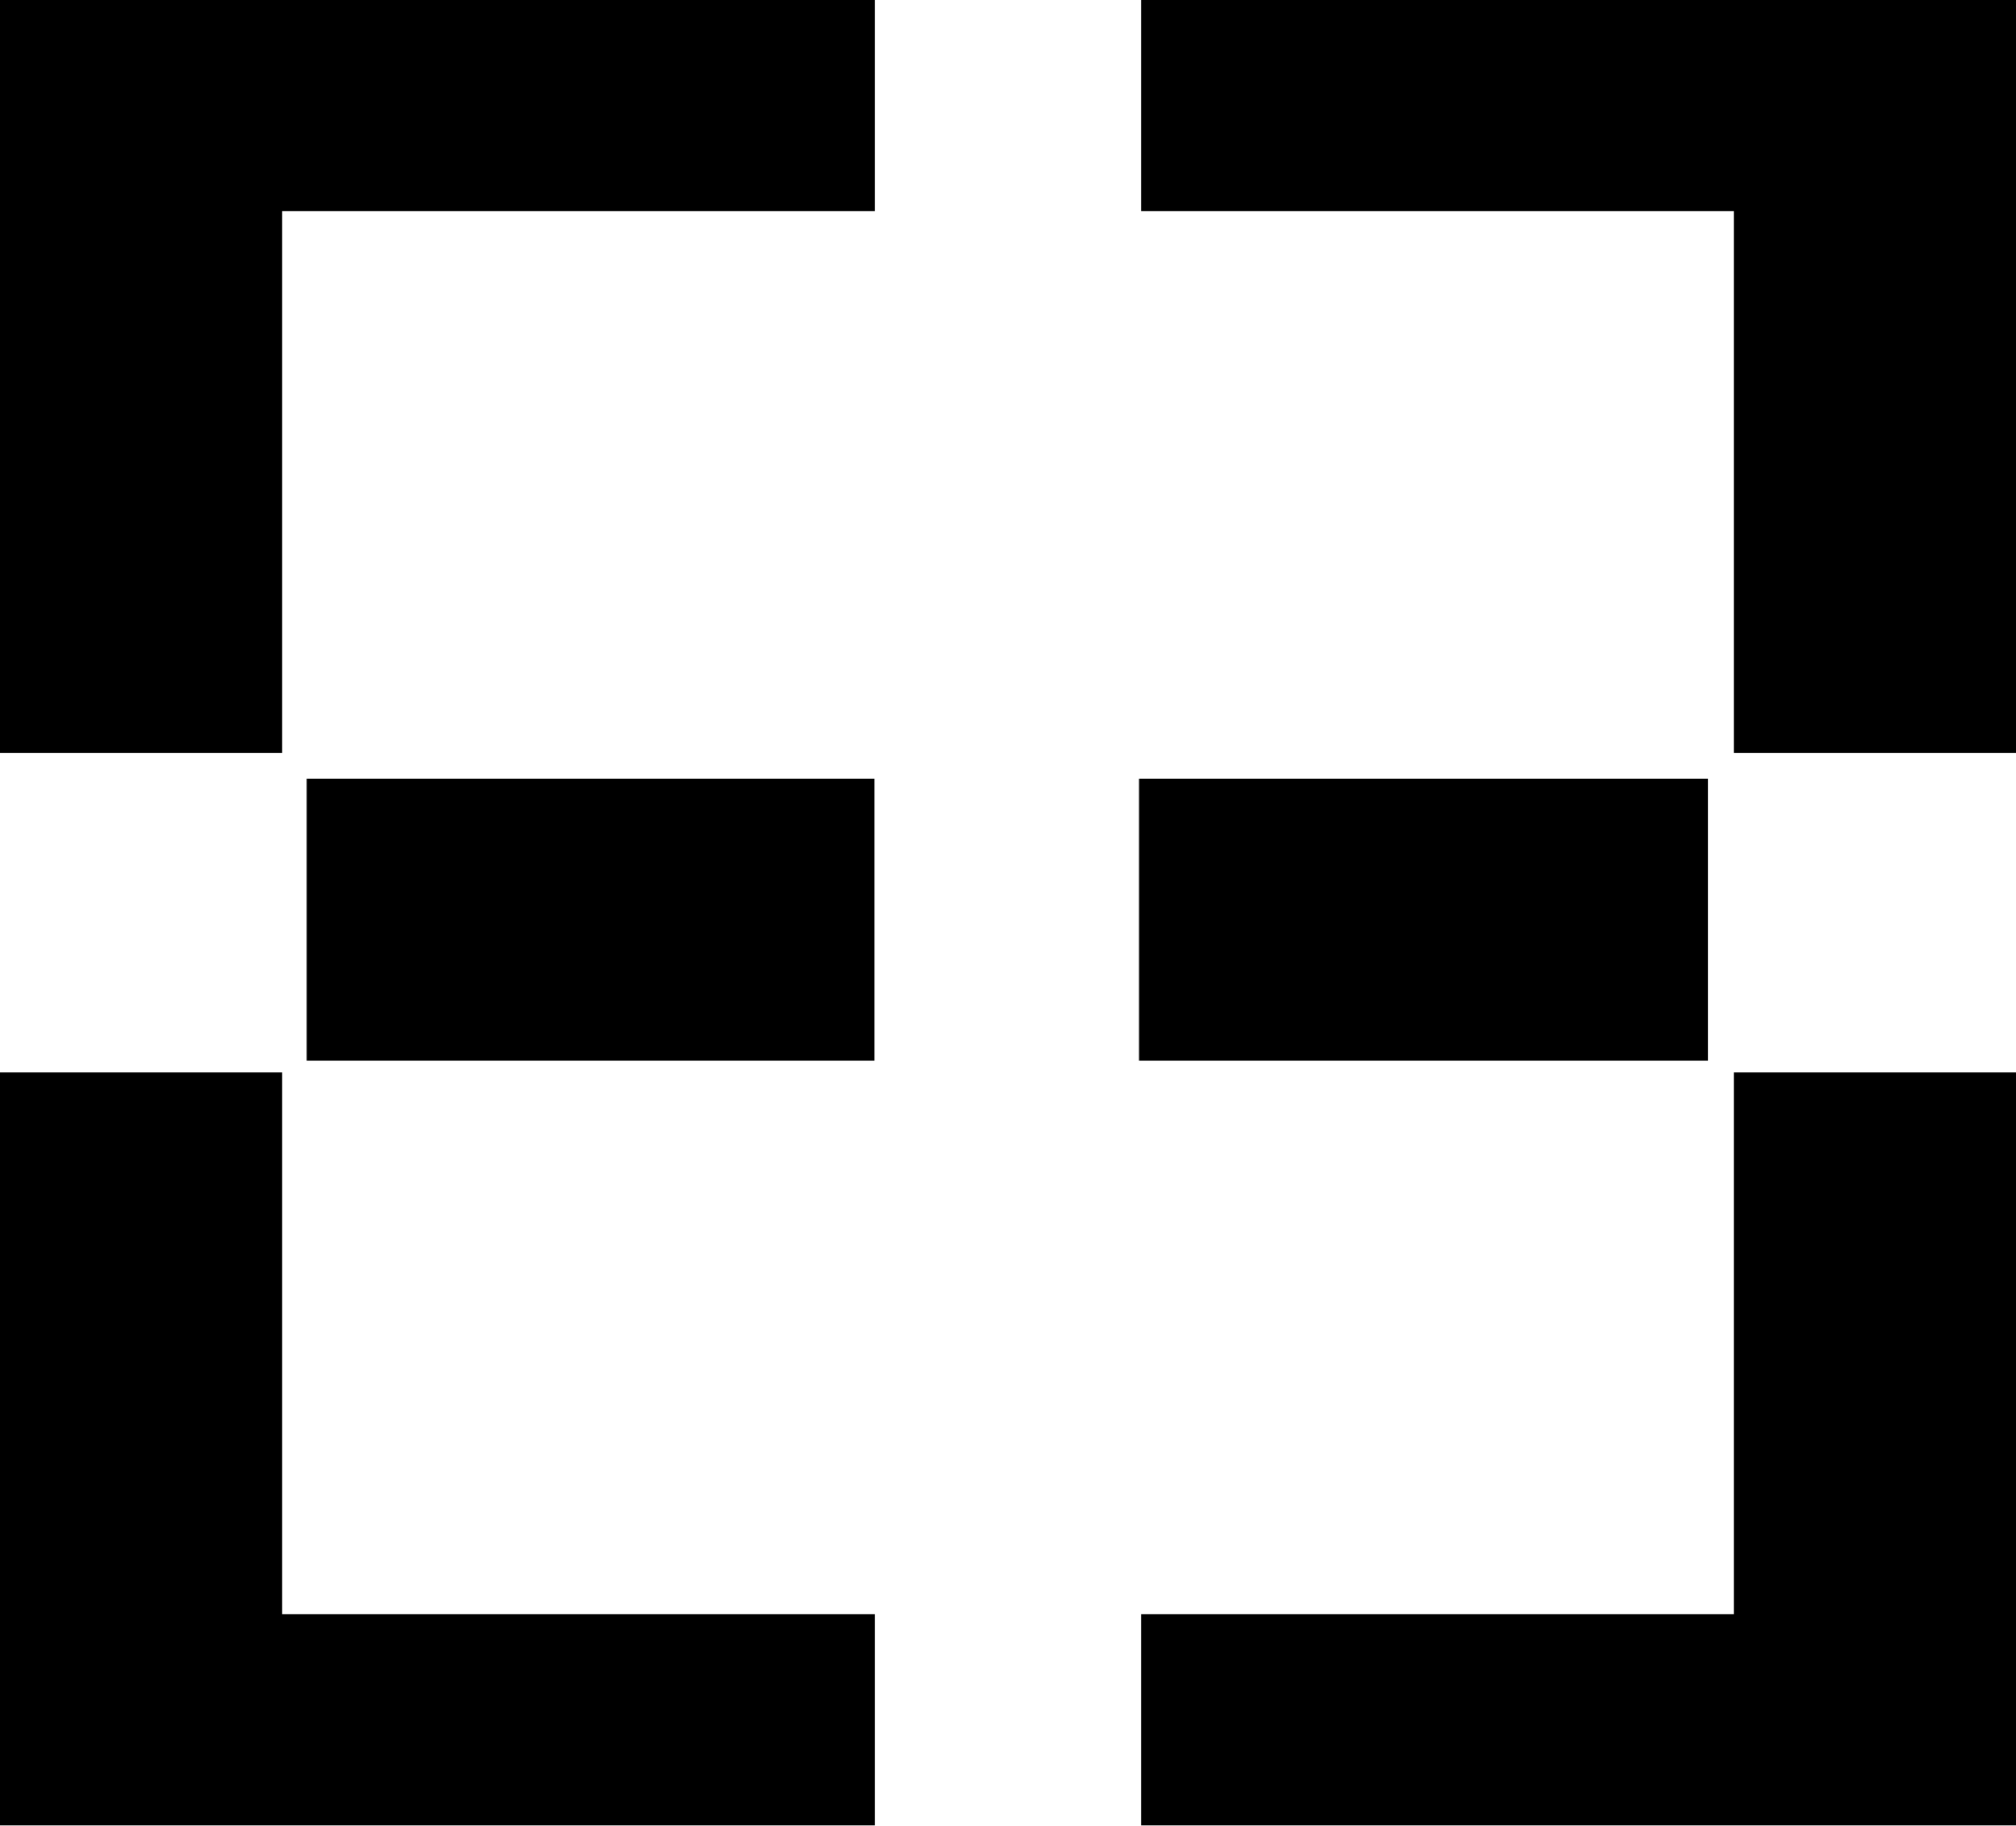
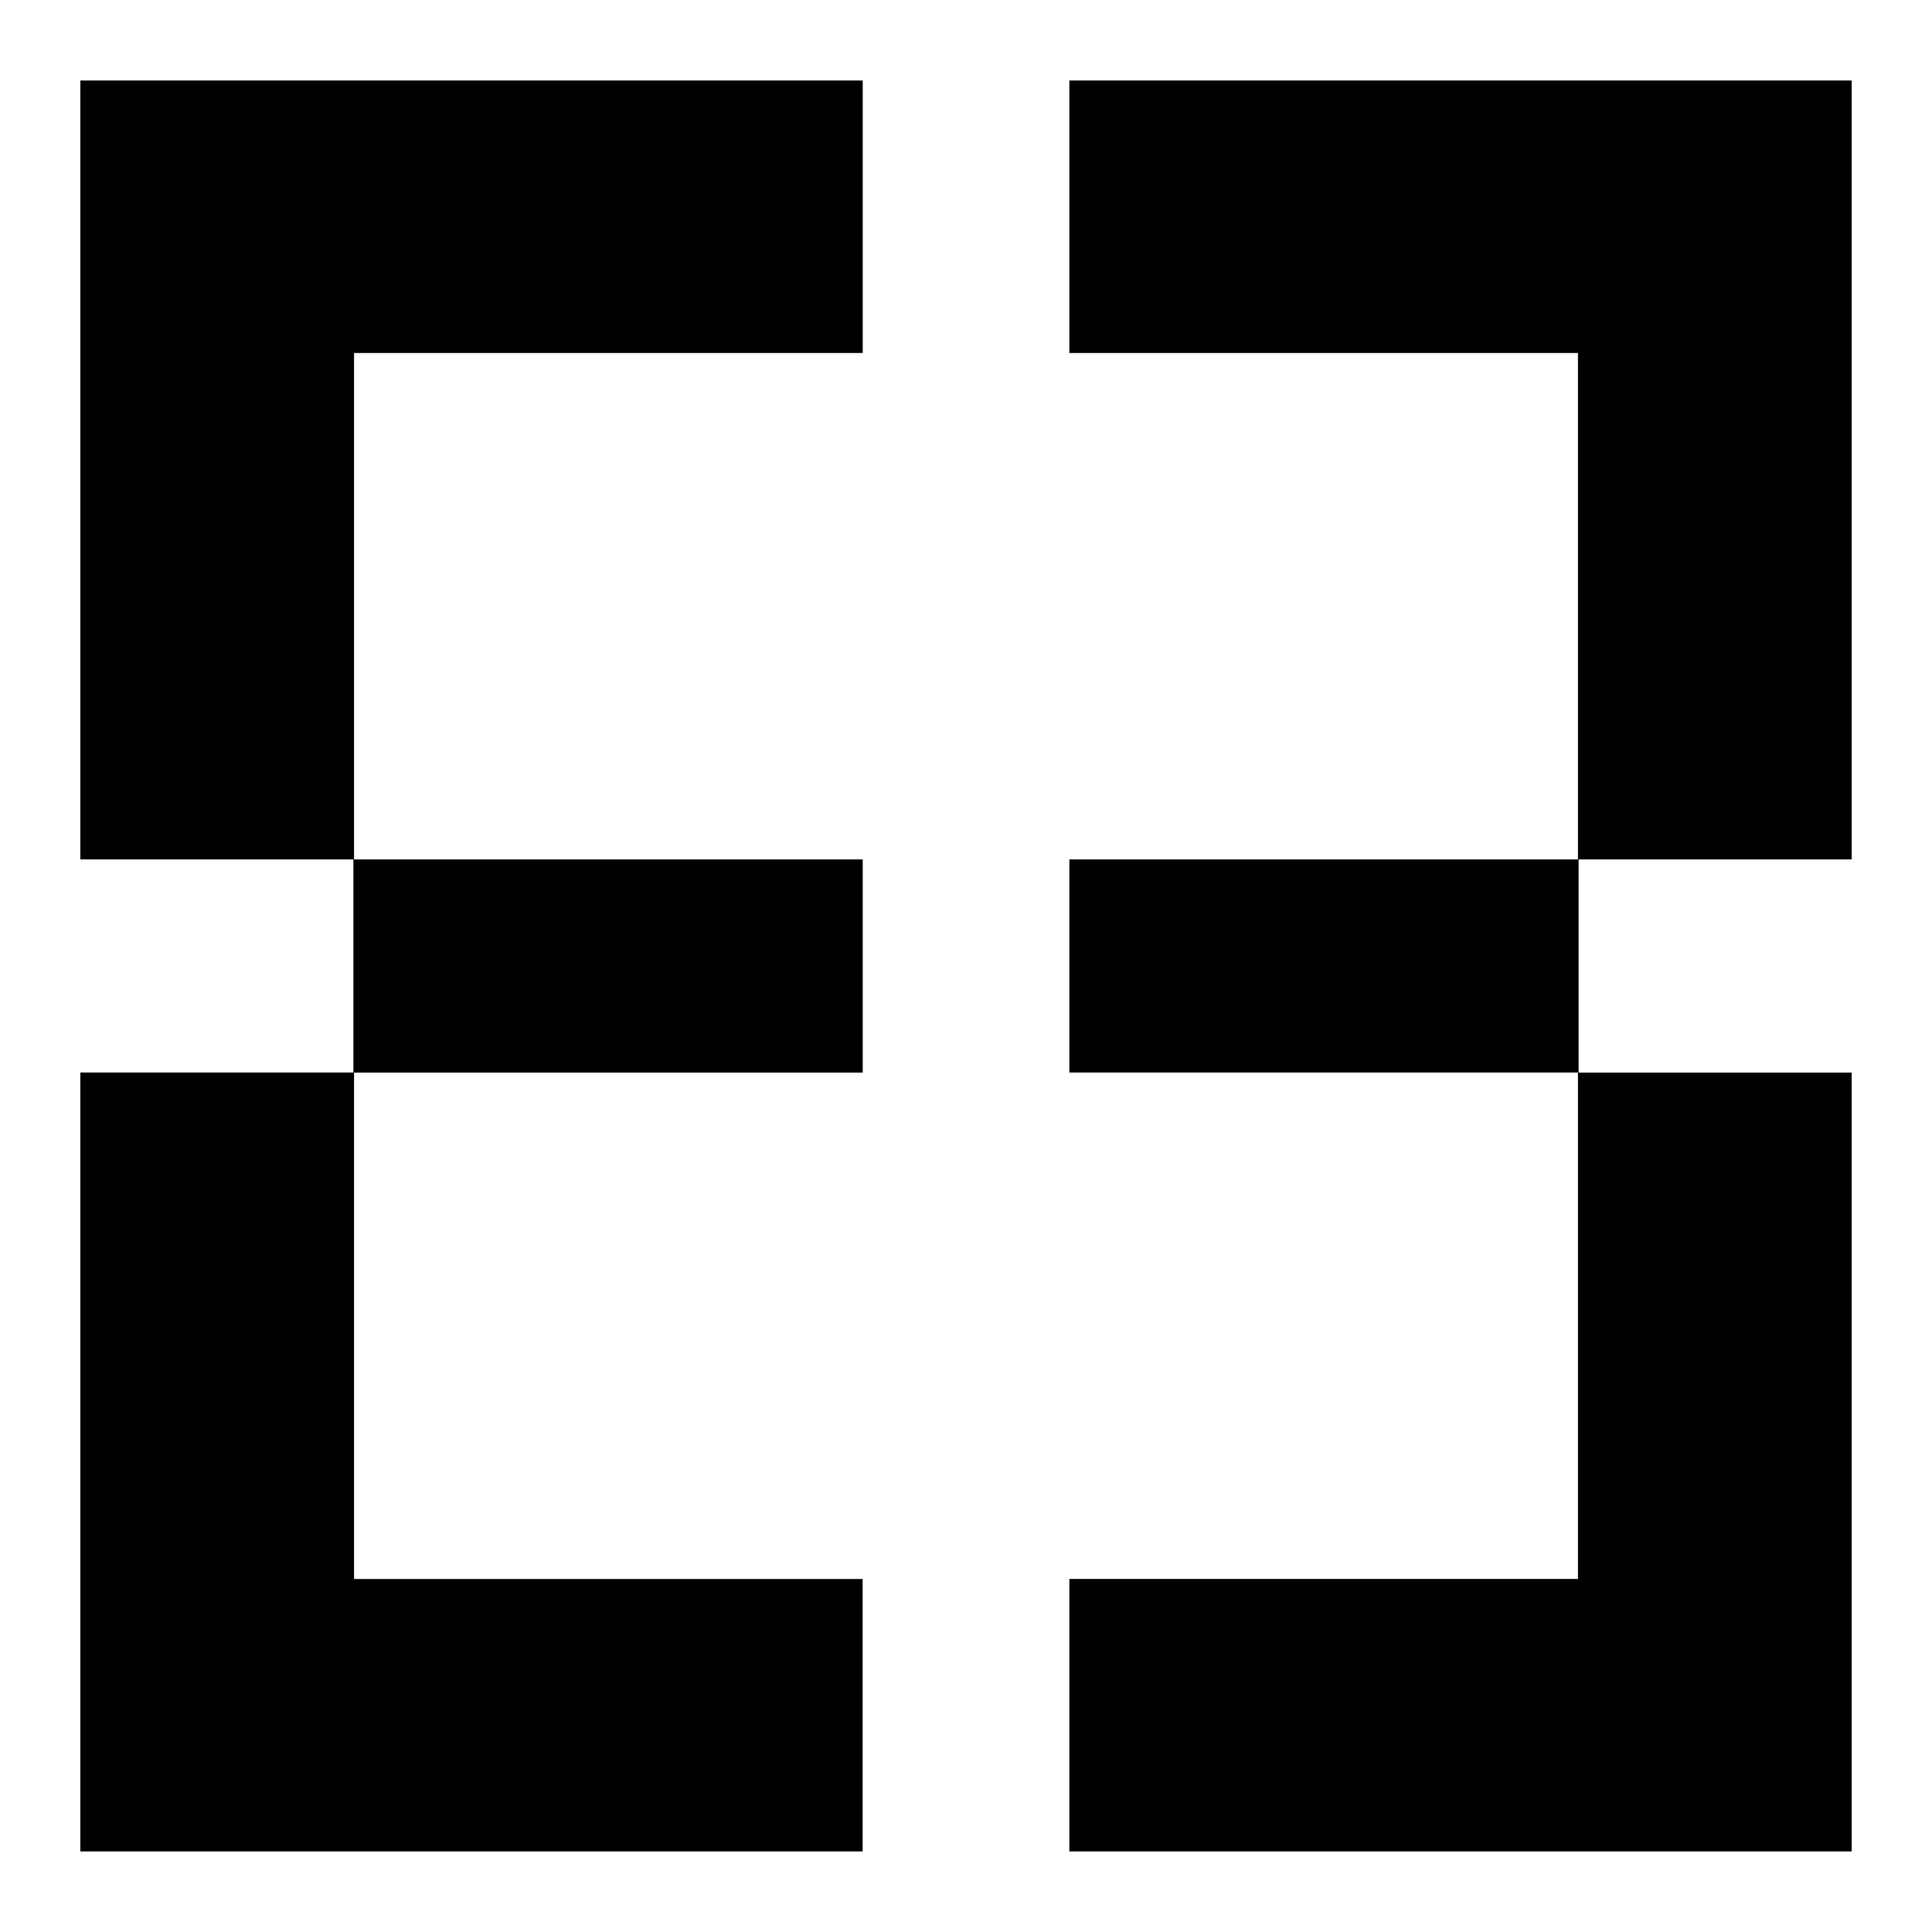
- <svg xmlns="http://www.w3.org/2000/svg" width="265" height="240" viewBox="0 0 265 240">
-   <g id="woforo-dua-pa-a" transform="translate(-560 -430)">
-     <g id="Group_4" data-name="Group 4" transform="translate(560 430.001)">
-       <rect id="Rectangle_27" data-name="Rectangle 27" width="74.634" height="37.066" transform="translate(40.309 102.392)" />
-       <path id="Union_10" data-name="Union 10" d="M0,99V0H37.081V71.244H115V99Z" transform="translate(0 140.999)" />
-       <path id="Union_11" data-name="Union 11" d="M0,99V27.756H37.081V99ZM0,27.756V0H115V27.756Z" transform="translate(0 -0.001)" />
-     </g>
-     <g id="Group_5" data-name="Group 5" transform="translate(709.724 430.002)">
-       <rect id="Rectangle_27-2" data-name="Rectangle 27" width="74.79" height="37.066" transform="translate(0 102.392)" />
-       <path id="Union_10-2" data-name="Union 10" d="M0,99V27.756H37.081V99ZM0,27.756V0H115V27.756Z" transform="translate(115.276 239.998) rotate(180)" />
-       <path id="Union_11-2" data-name="Union 11" d="M0,99V0H37.081V71.244H115V99Z" transform="translate(115.276 98.998) rotate(180)" />
+ <svg xmlns="http://www.w3.org/2000/svg" width="24" height="24" viewBox="0 0 24 24">
+   <g id="woforo-dua-pa-a" transform="translate(-41 -119)">
+     <rect id="Rectangle_149" data-name="Rectangle 149" width="24" height="24" transform="translate(41 119)" fill="none" />
+     <g id="Group_83" data-name="Group 83" transform="translate(36.958 40.46)">
+       <path id="Path_108" data-name="Path 108" d="M148.758,89.216V79.54H139.04v3.385h6.318v6.291H139.04v2.647h6.318v6.291H139.04v3.385h9.718V91.864h-3.392V89.216Z" transform="translate(-121.714)" />
+       <path id="Path_109" data-name="Path 109" d="M5.04,89.216H8.432v2.647H5.04v9.676h9.718V98.155H8.44V91.864h6.319V89.216H8.44V82.925h6.319V79.54H5.04Z" />
    </g>
  </g>
</svg>
